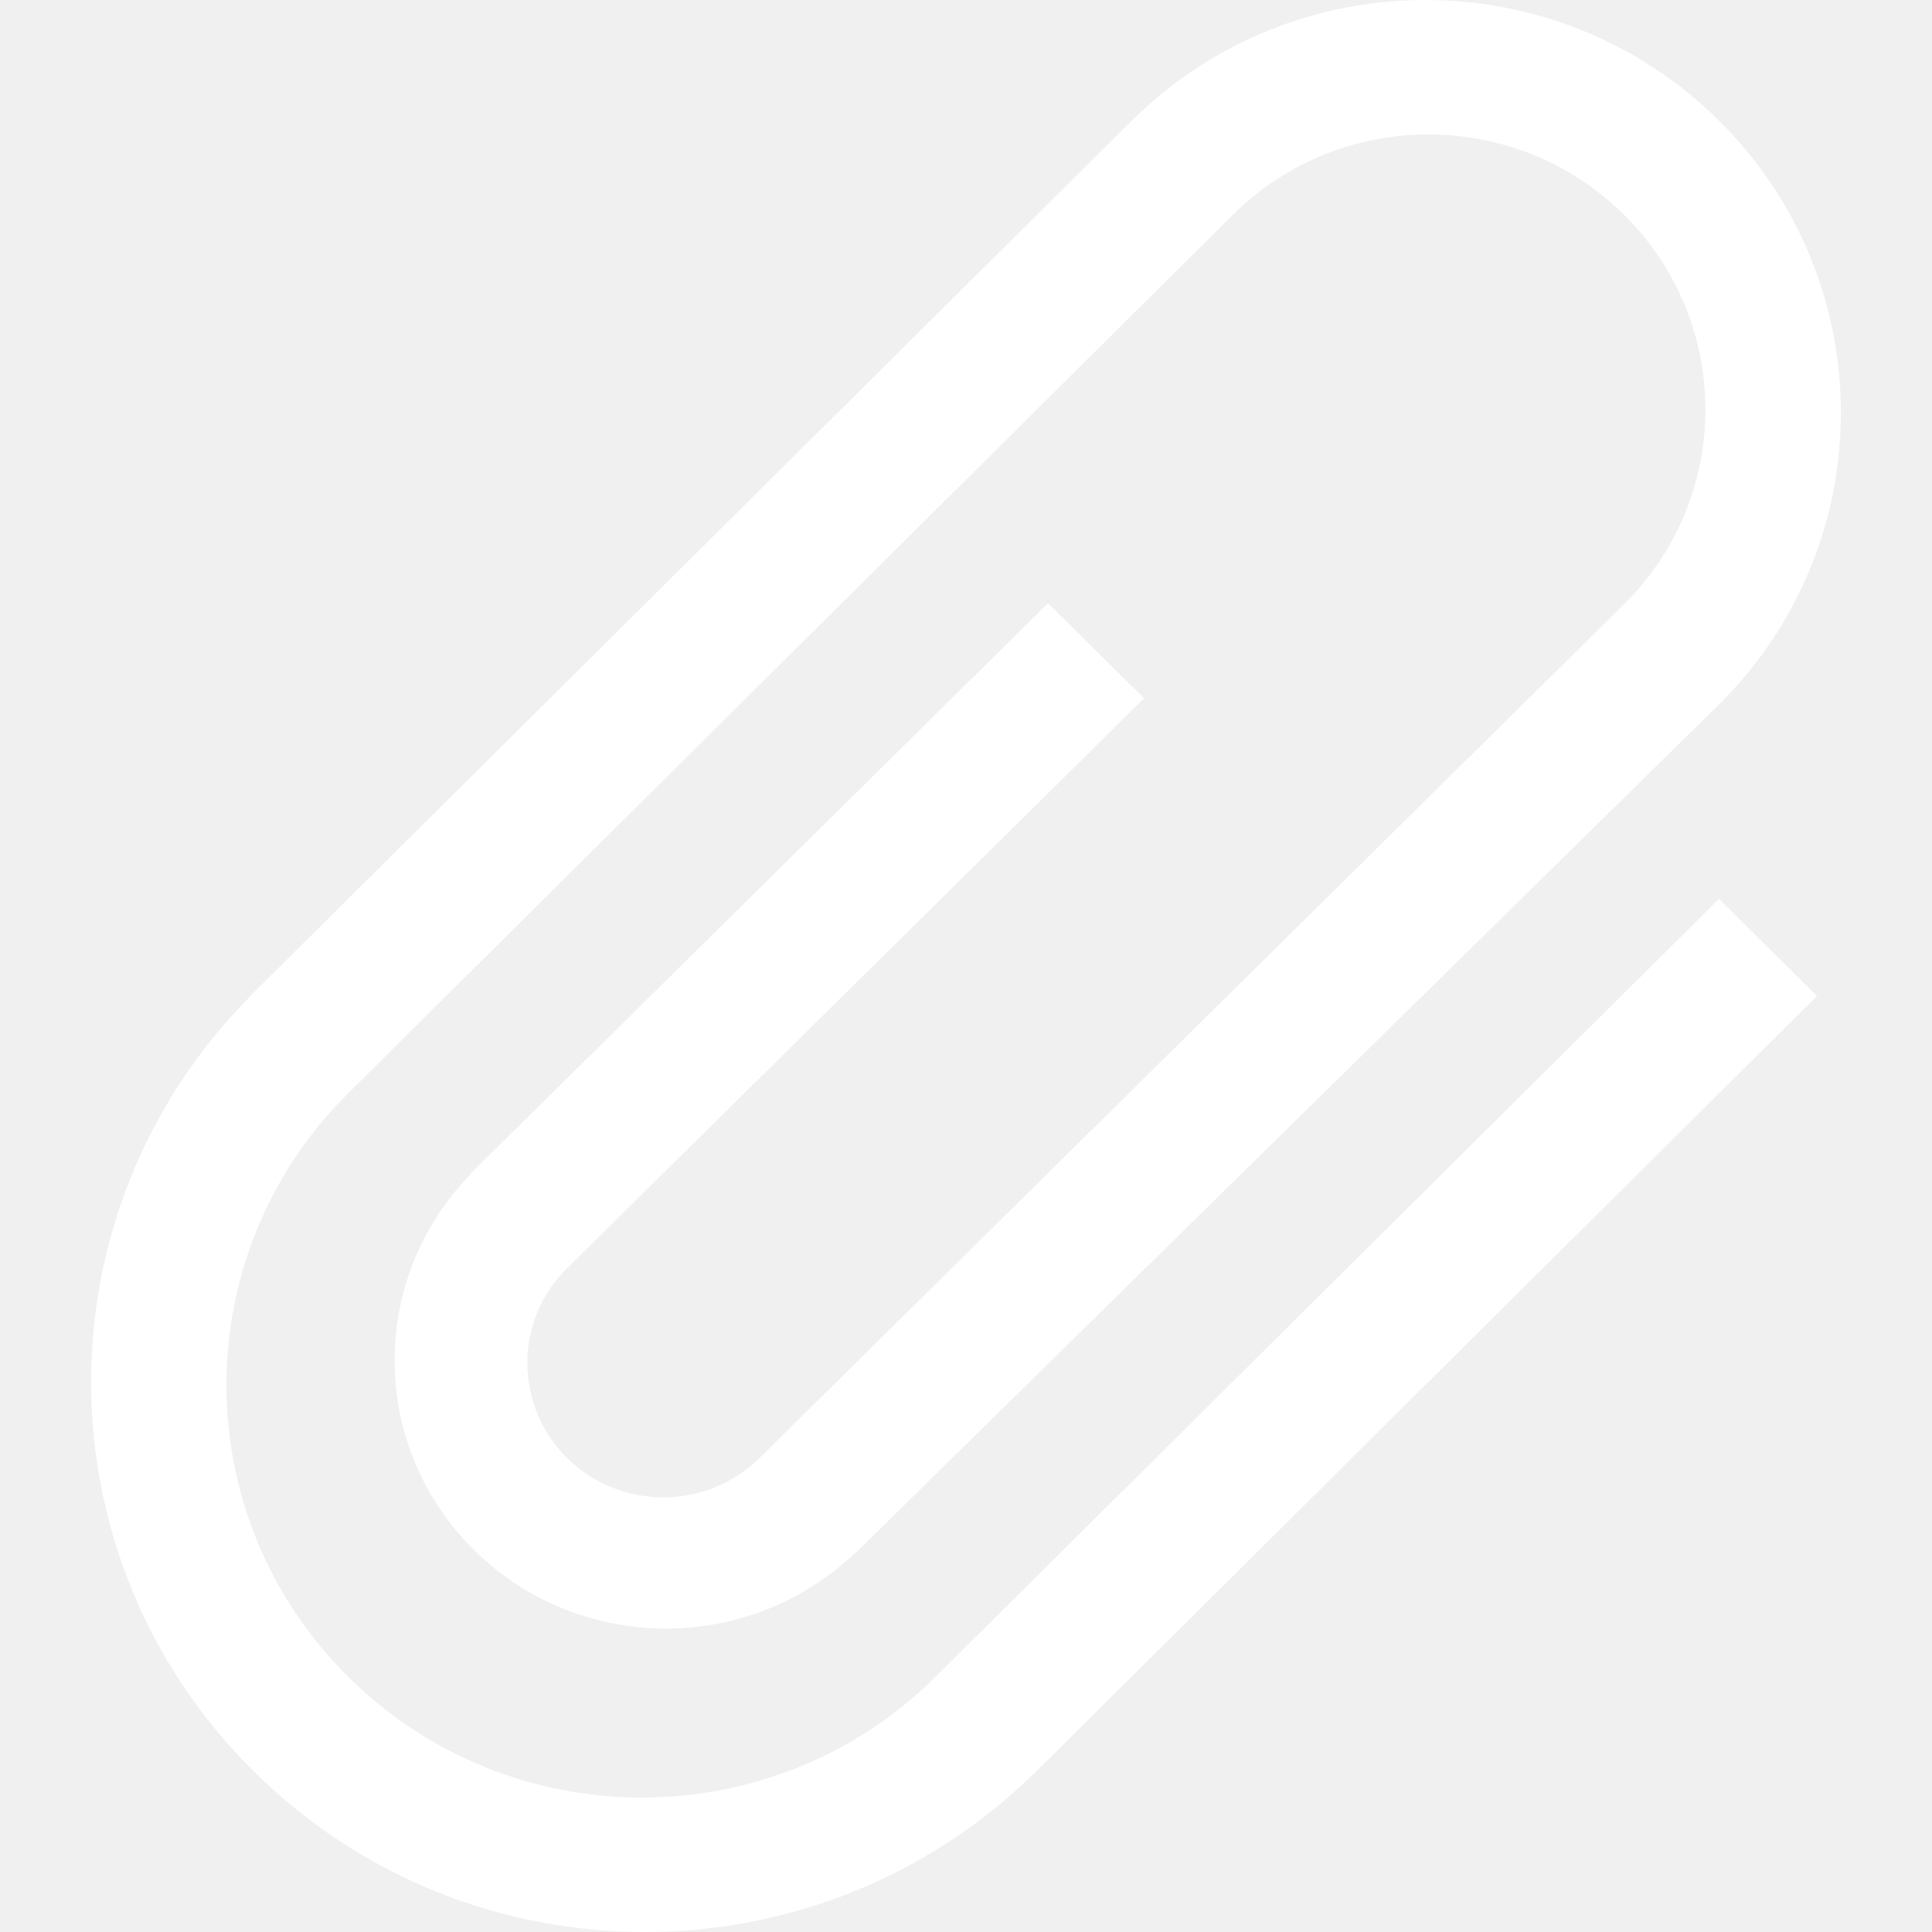
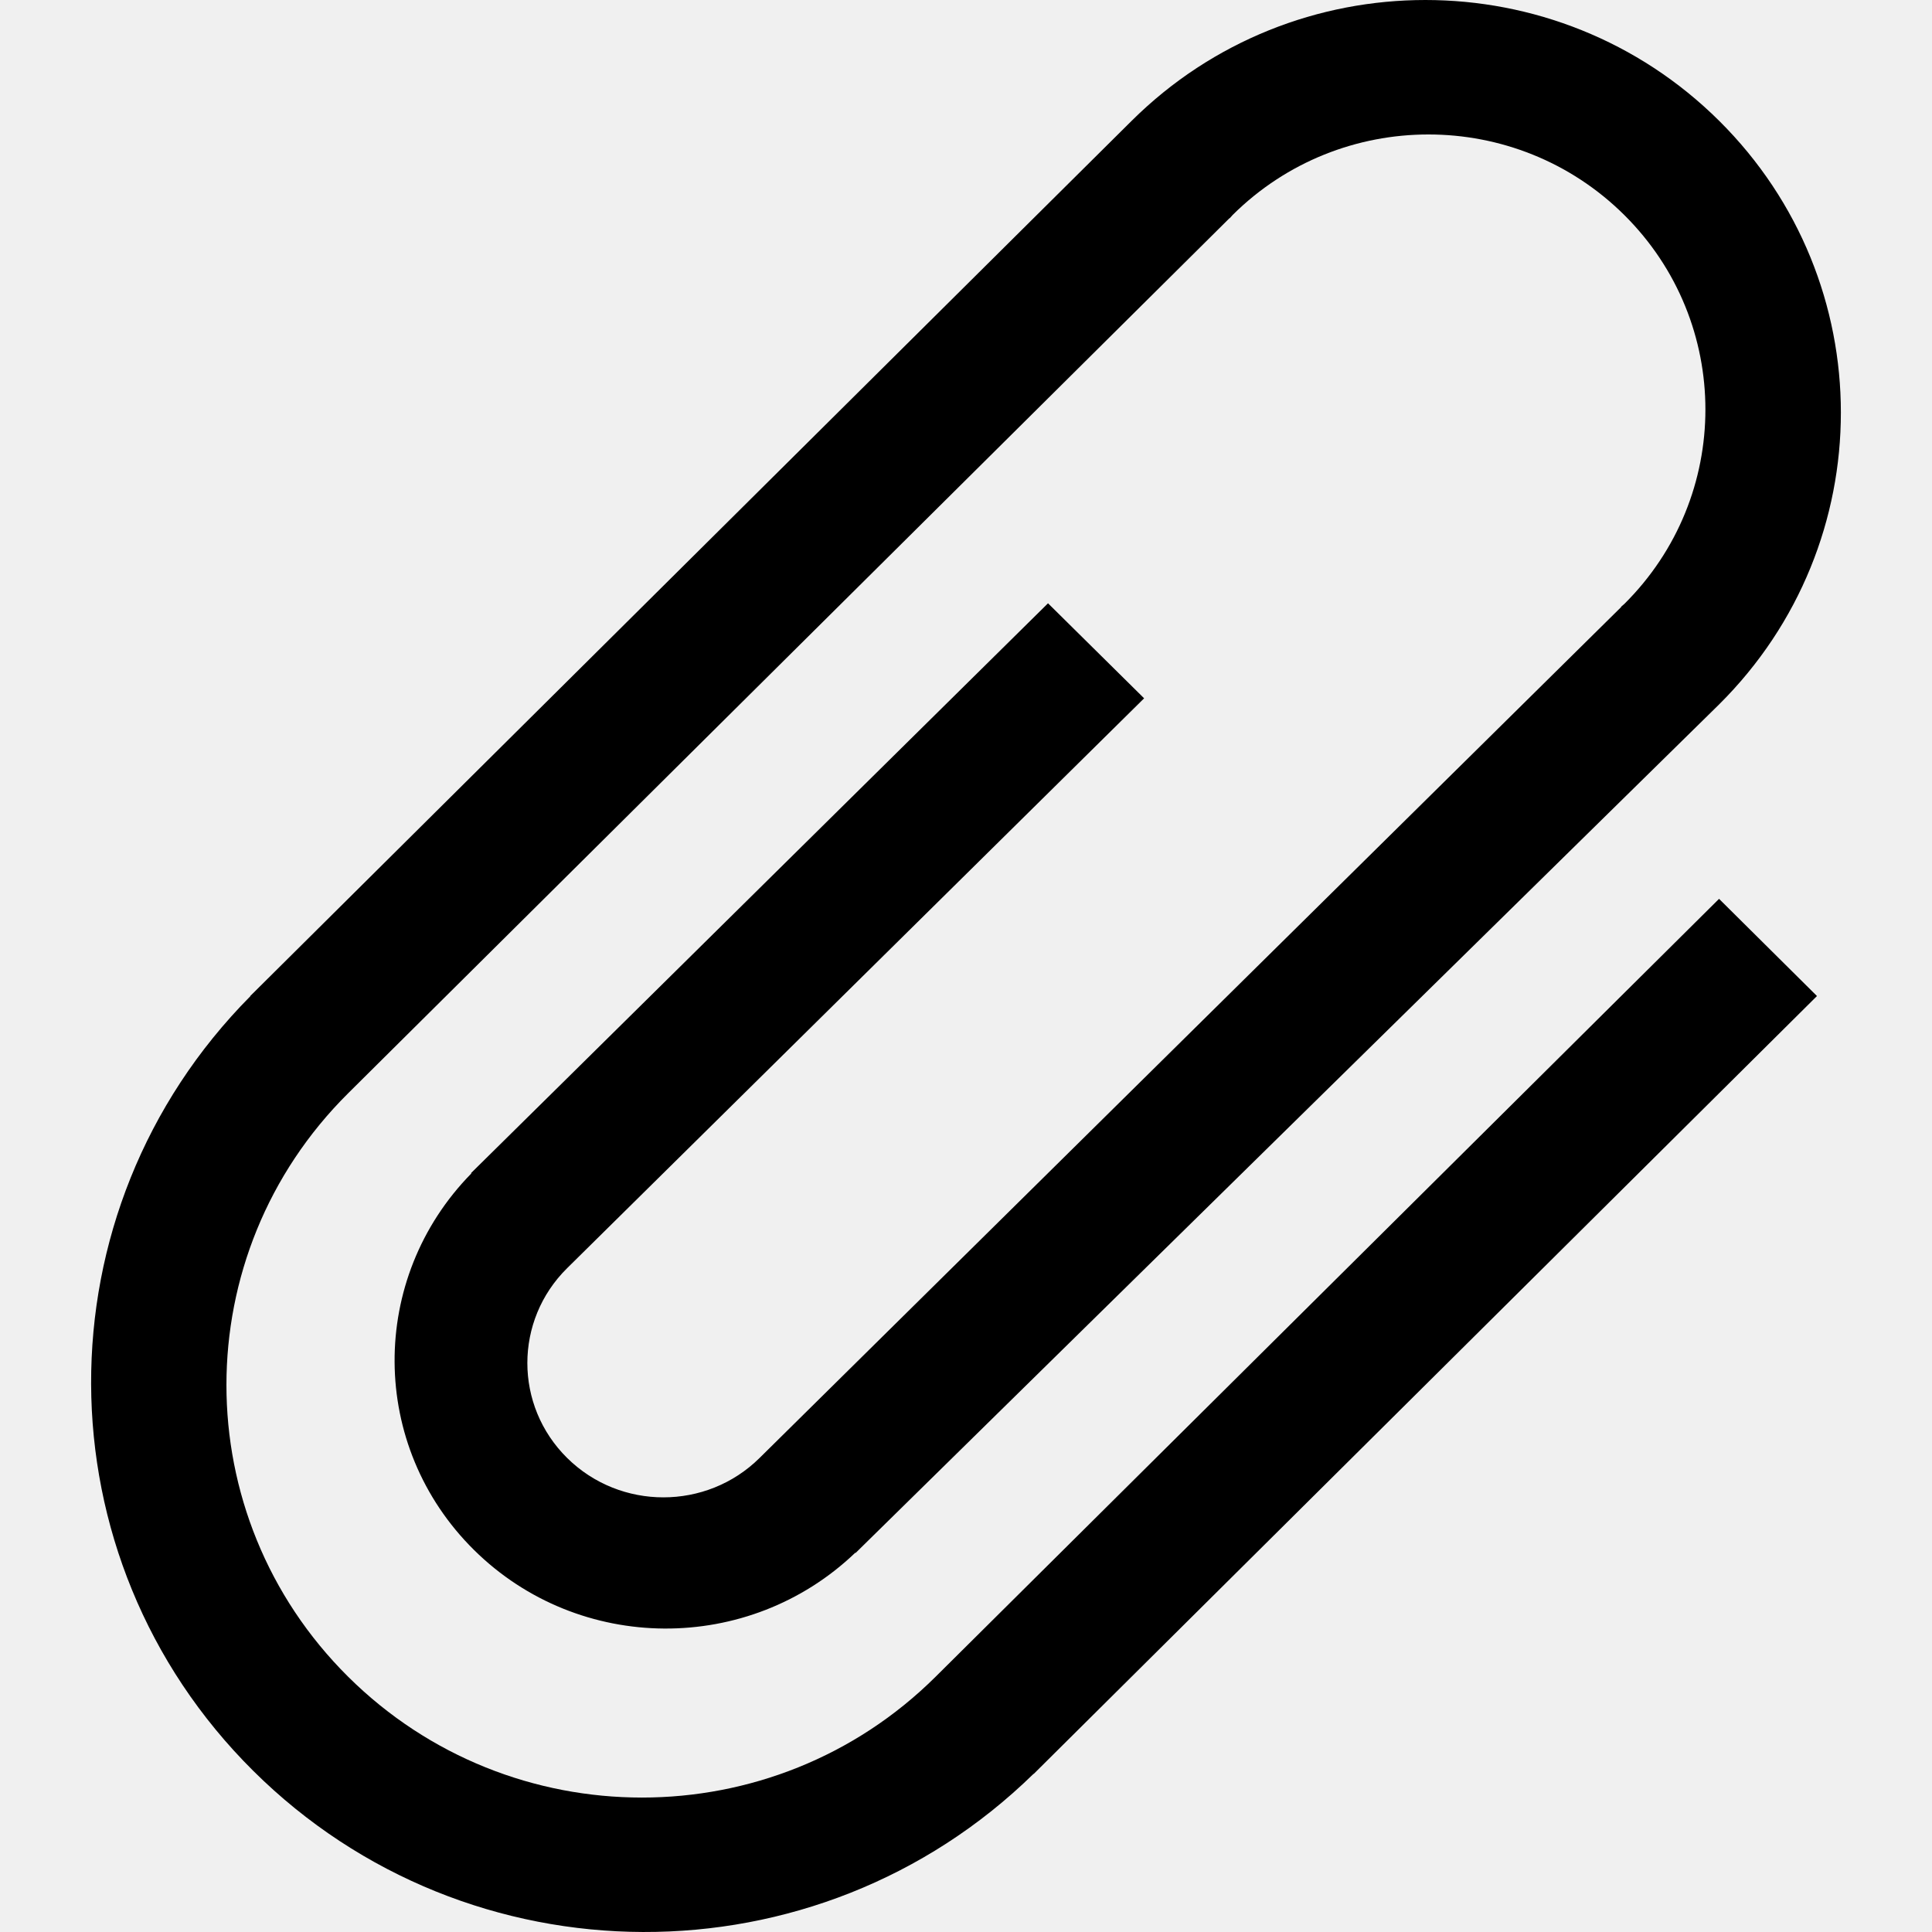
<svg xmlns="http://www.w3.org/2000/svg" height="800px" width="800px" version="1.1" id="Layer_1" viewBox="0 0 280.067 280.067" xml:space="preserve">
  <g>
-     <path style="fill:#FFF;" d="M149.823,257.142c-31.398,30.698-81.882,30.576-113.105-0.429   c-31.214-30.987-31.337-81.129-0.42-112.308l-0.026-0.018L149.841,31.615l14.203-14.098c23.522-23.356,61.65-23.356,85.172,0   s23.522,61.221,0,84.586l-125.19,123.02l-0.044-0.035c-15.428,14.771-40.018,14.666-55.262-0.394   c-15.244-15.069-15.34-39.361-0.394-54.588l-0.044-0.053l13.94-13.756l69.701-68.843l13.931,13.774l-83.632,82.599   c-7.701,7.596-7.701,19.926,0,27.53s20.188,7.604,27.88,0L235.02,87.987l-0.035-0.026l0.473-0.403   c15.682-15.568,15.682-40.823,0-56.39s-41.094-15.568-56.776,0l-0.42,0.473l-0.026-0.018l-14.194,14.089L50.466,158.485   c-23.522,23.356-23.522,61.221,0,84.577s61.659,23.356,85.163,0l99.375-98.675l14.194-14.089l14.194,14.089l-14.194,14.098   l-99.357,98.675C149.841,257.159,149.823,257.142,149.823,257.142z" />
+     <path style="fill:#000;" d="M149.823,257.142c-31.398,30.698-81.882,30.576-113.105-0.429   c-31.214-30.987-31.337-81.129-0.42-112.308l-0.026-0.018L149.841,31.615l14.203-14.098c23.522-23.356,61.65-23.356,85.172,0   s23.522,61.221,0,84.586l-125.19,123.02l-0.044-0.035c-15.428,14.771-40.018,14.666-55.262-0.394   c-15.244-15.069-15.34-39.361-0.394-54.588l-0.044-0.053l13.94-13.756l69.701-68.843l13.931,13.774l-83.632,82.599   c-7.701,7.596-7.701,19.926,0,27.53s20.188,7.604,27.88,0L235.02,87.987l-0.035-0.026l0.473-0.403   c15.682-15.568,15.682-40.823,0-56.39s-41.094-15.568-56.776,0l-0.42,0.473l-0.026-0.018l-14.194,14.089L50.466,158.485   c-23.522,23.356-23.522,61.221,0,84.577s61.659,23.356,85.163,0l99.375-98.675l14.194-14.089l14.194,14.089l-14.194,14.098   l-99.357,98.675C149.841,257.159,149.823,257.142,149.823,257.142z" />
  </g>
</svg>
